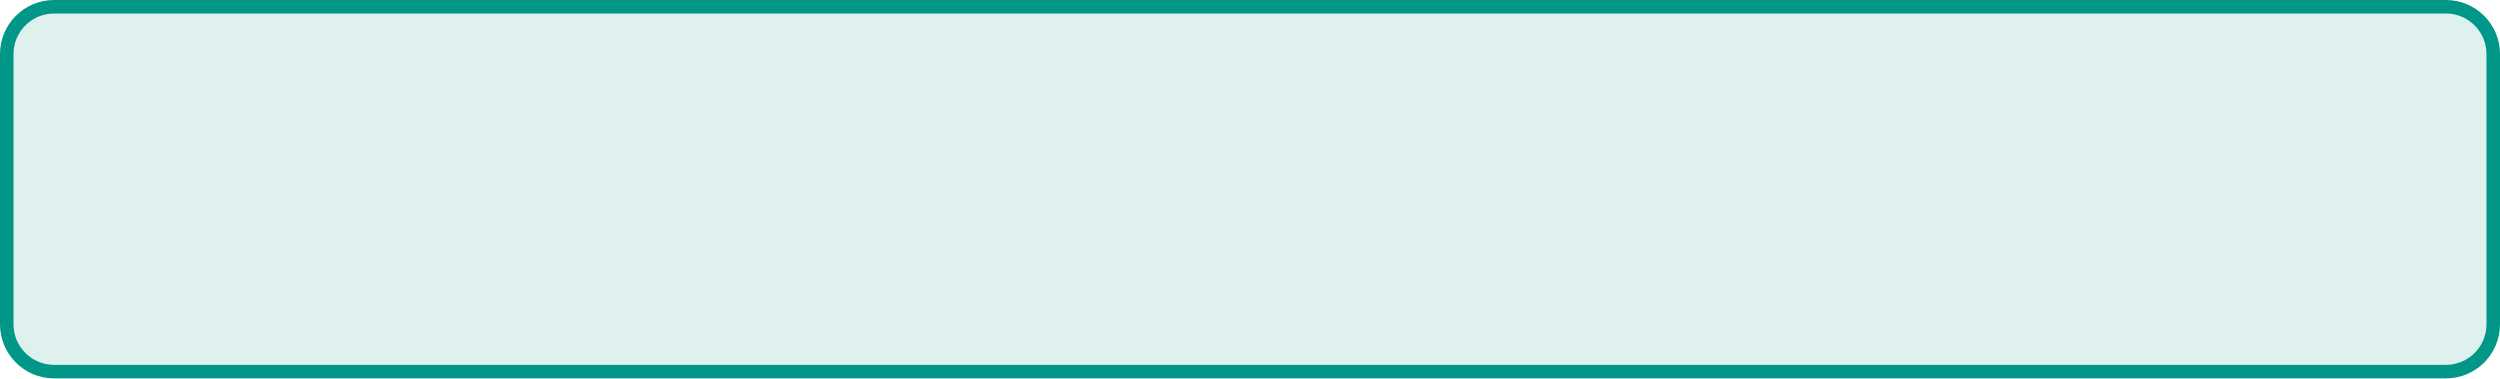
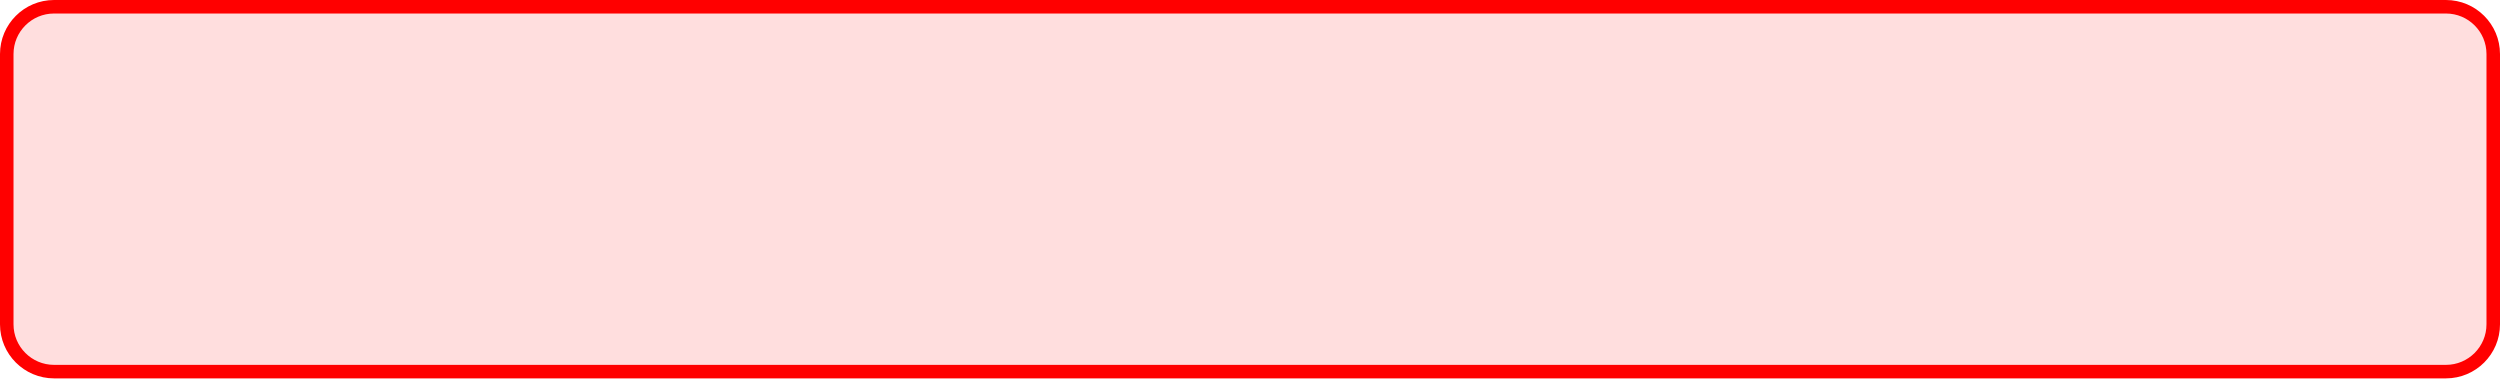
<svg xmlns="http://www.w3.org/2000/svg" width="185" height="28" viewBox="0 0 185 28" fill="none">
-   <rect x="0.5" y="0.5" width="184" height="27" rx="3.5" fill="#009688" fill-opacity="0.13" />
-   <rect x="0.5" y="0.5" width="184" height="27" rx="3.5" stroke="#009688" />
+   <rect x="0.5" y="0.5" width="184" height="27" rx="3.5" fill="#FF0000" fill-opacity="0.13" />
+   <rect x="0.5" y="0.5" width="184" height="27" rx="3.5" stroke="#FF0000" />
</svg>
